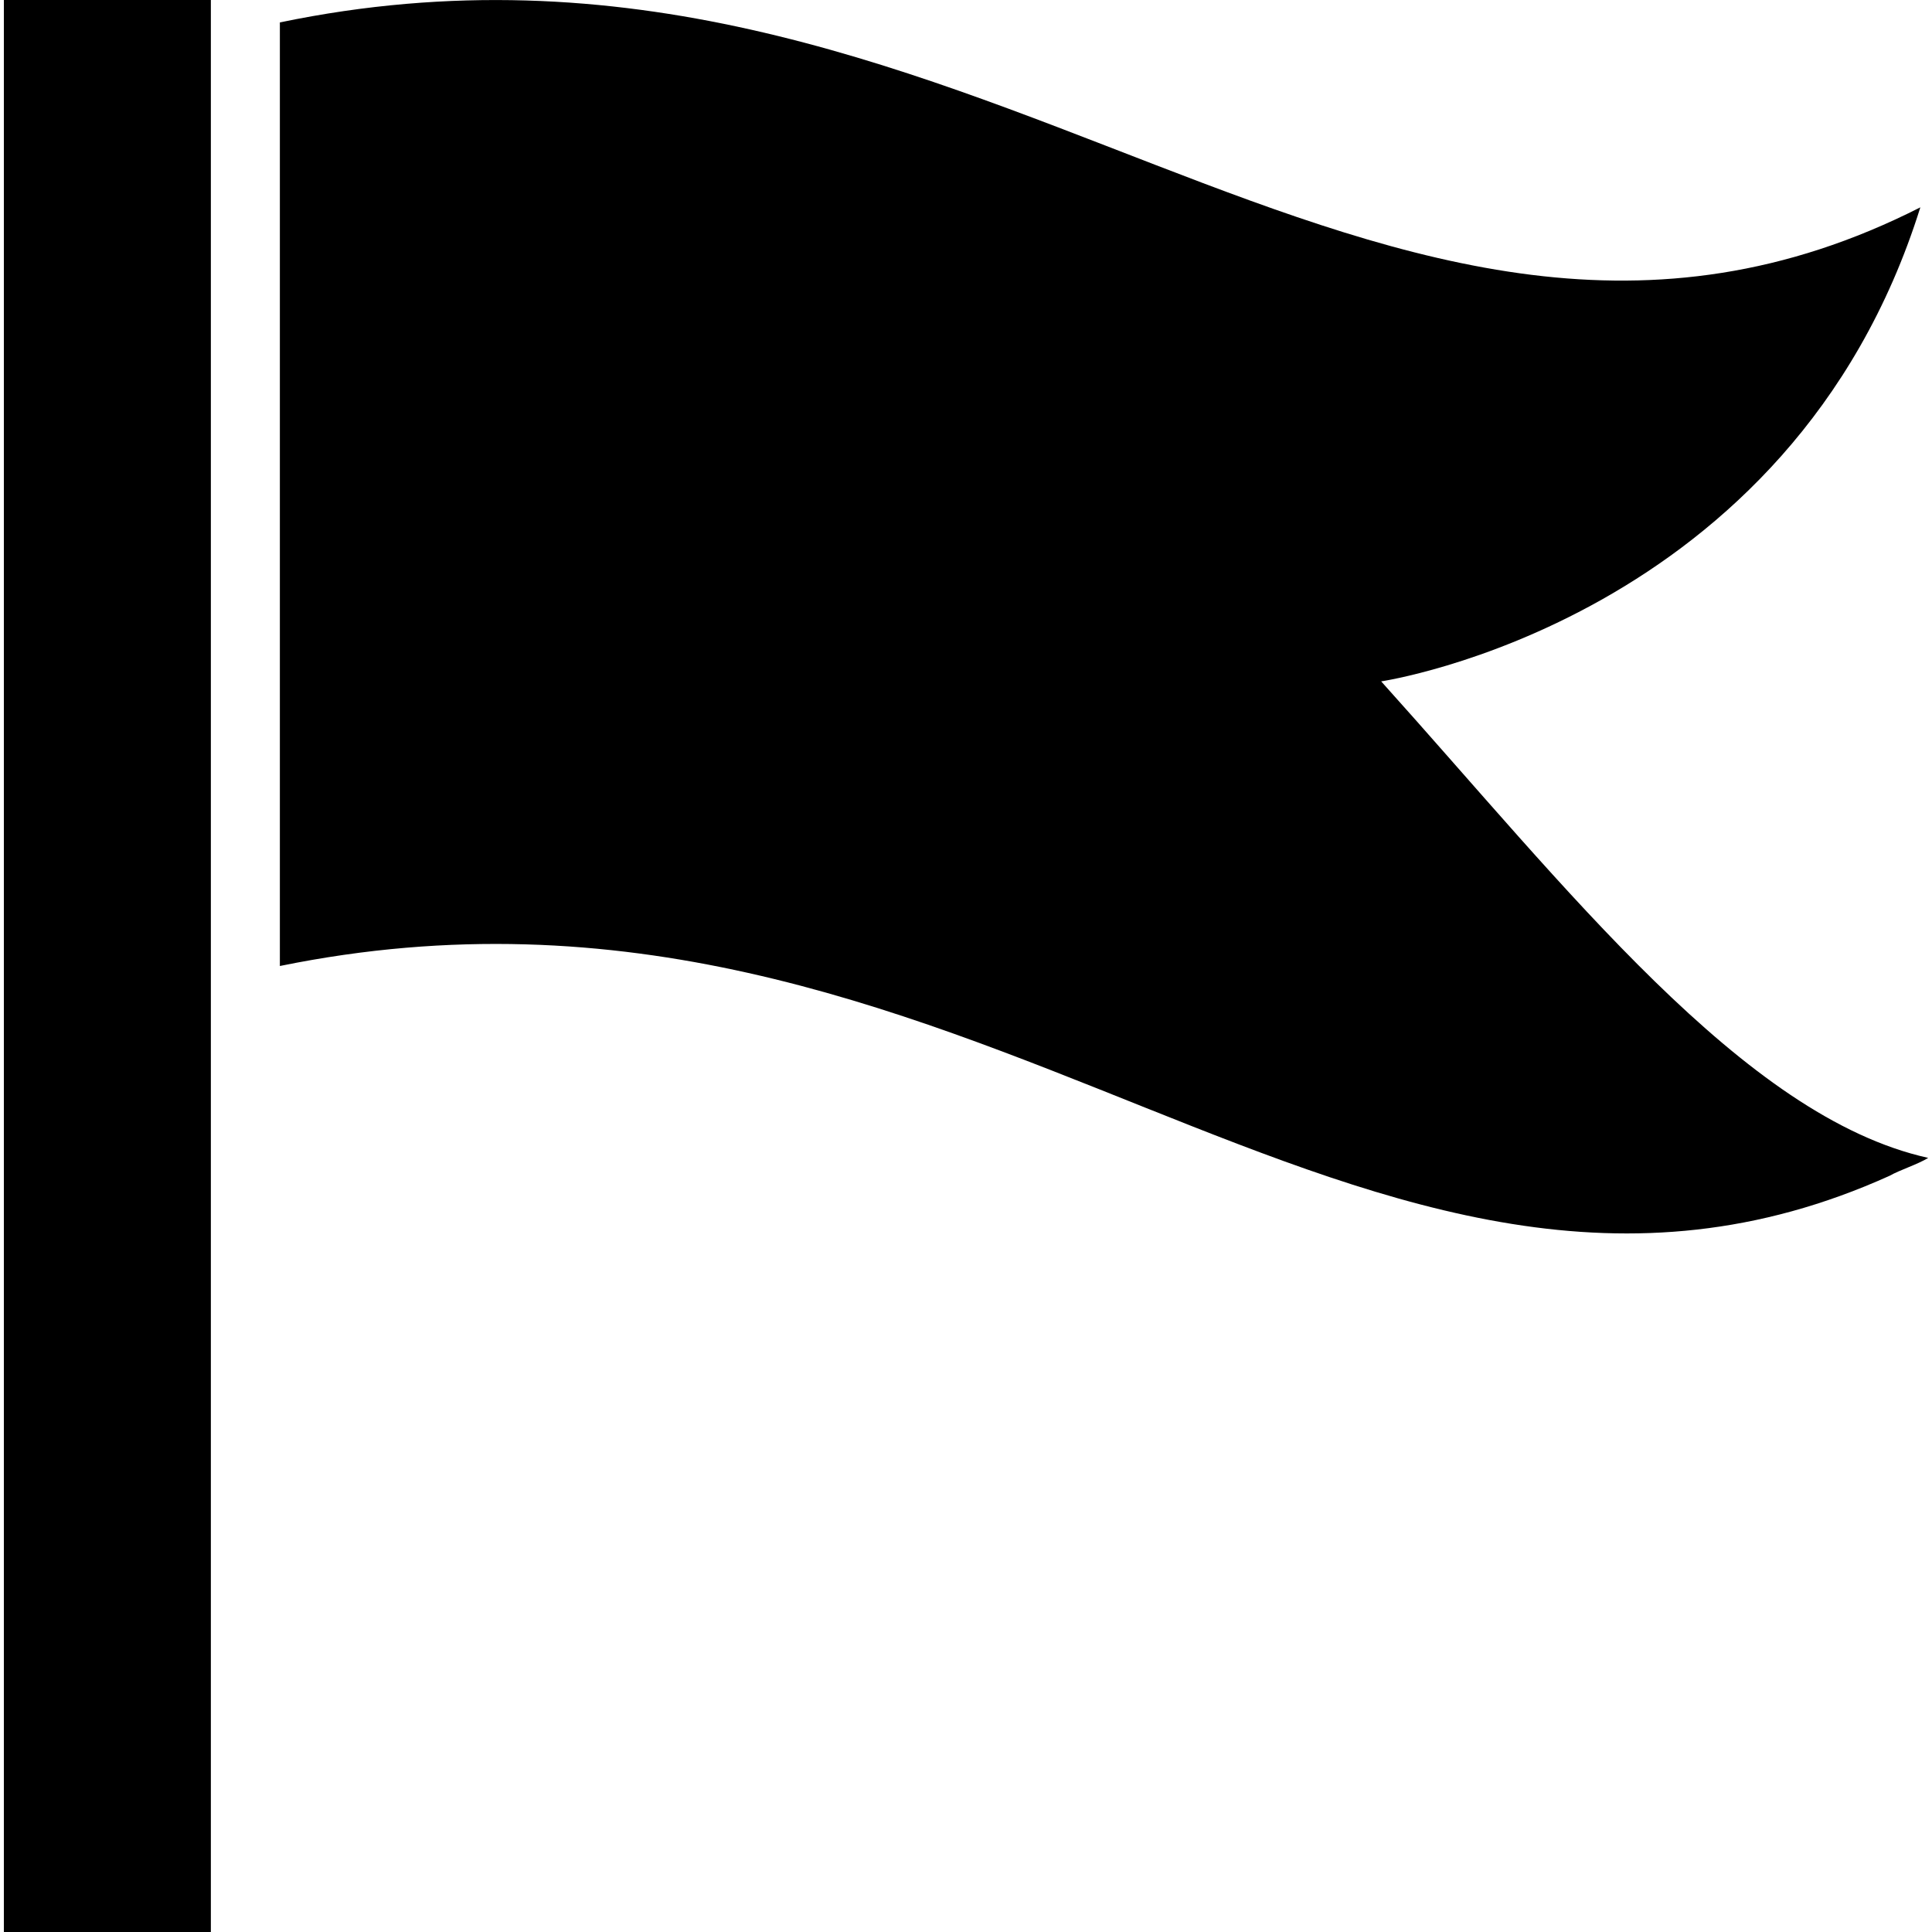
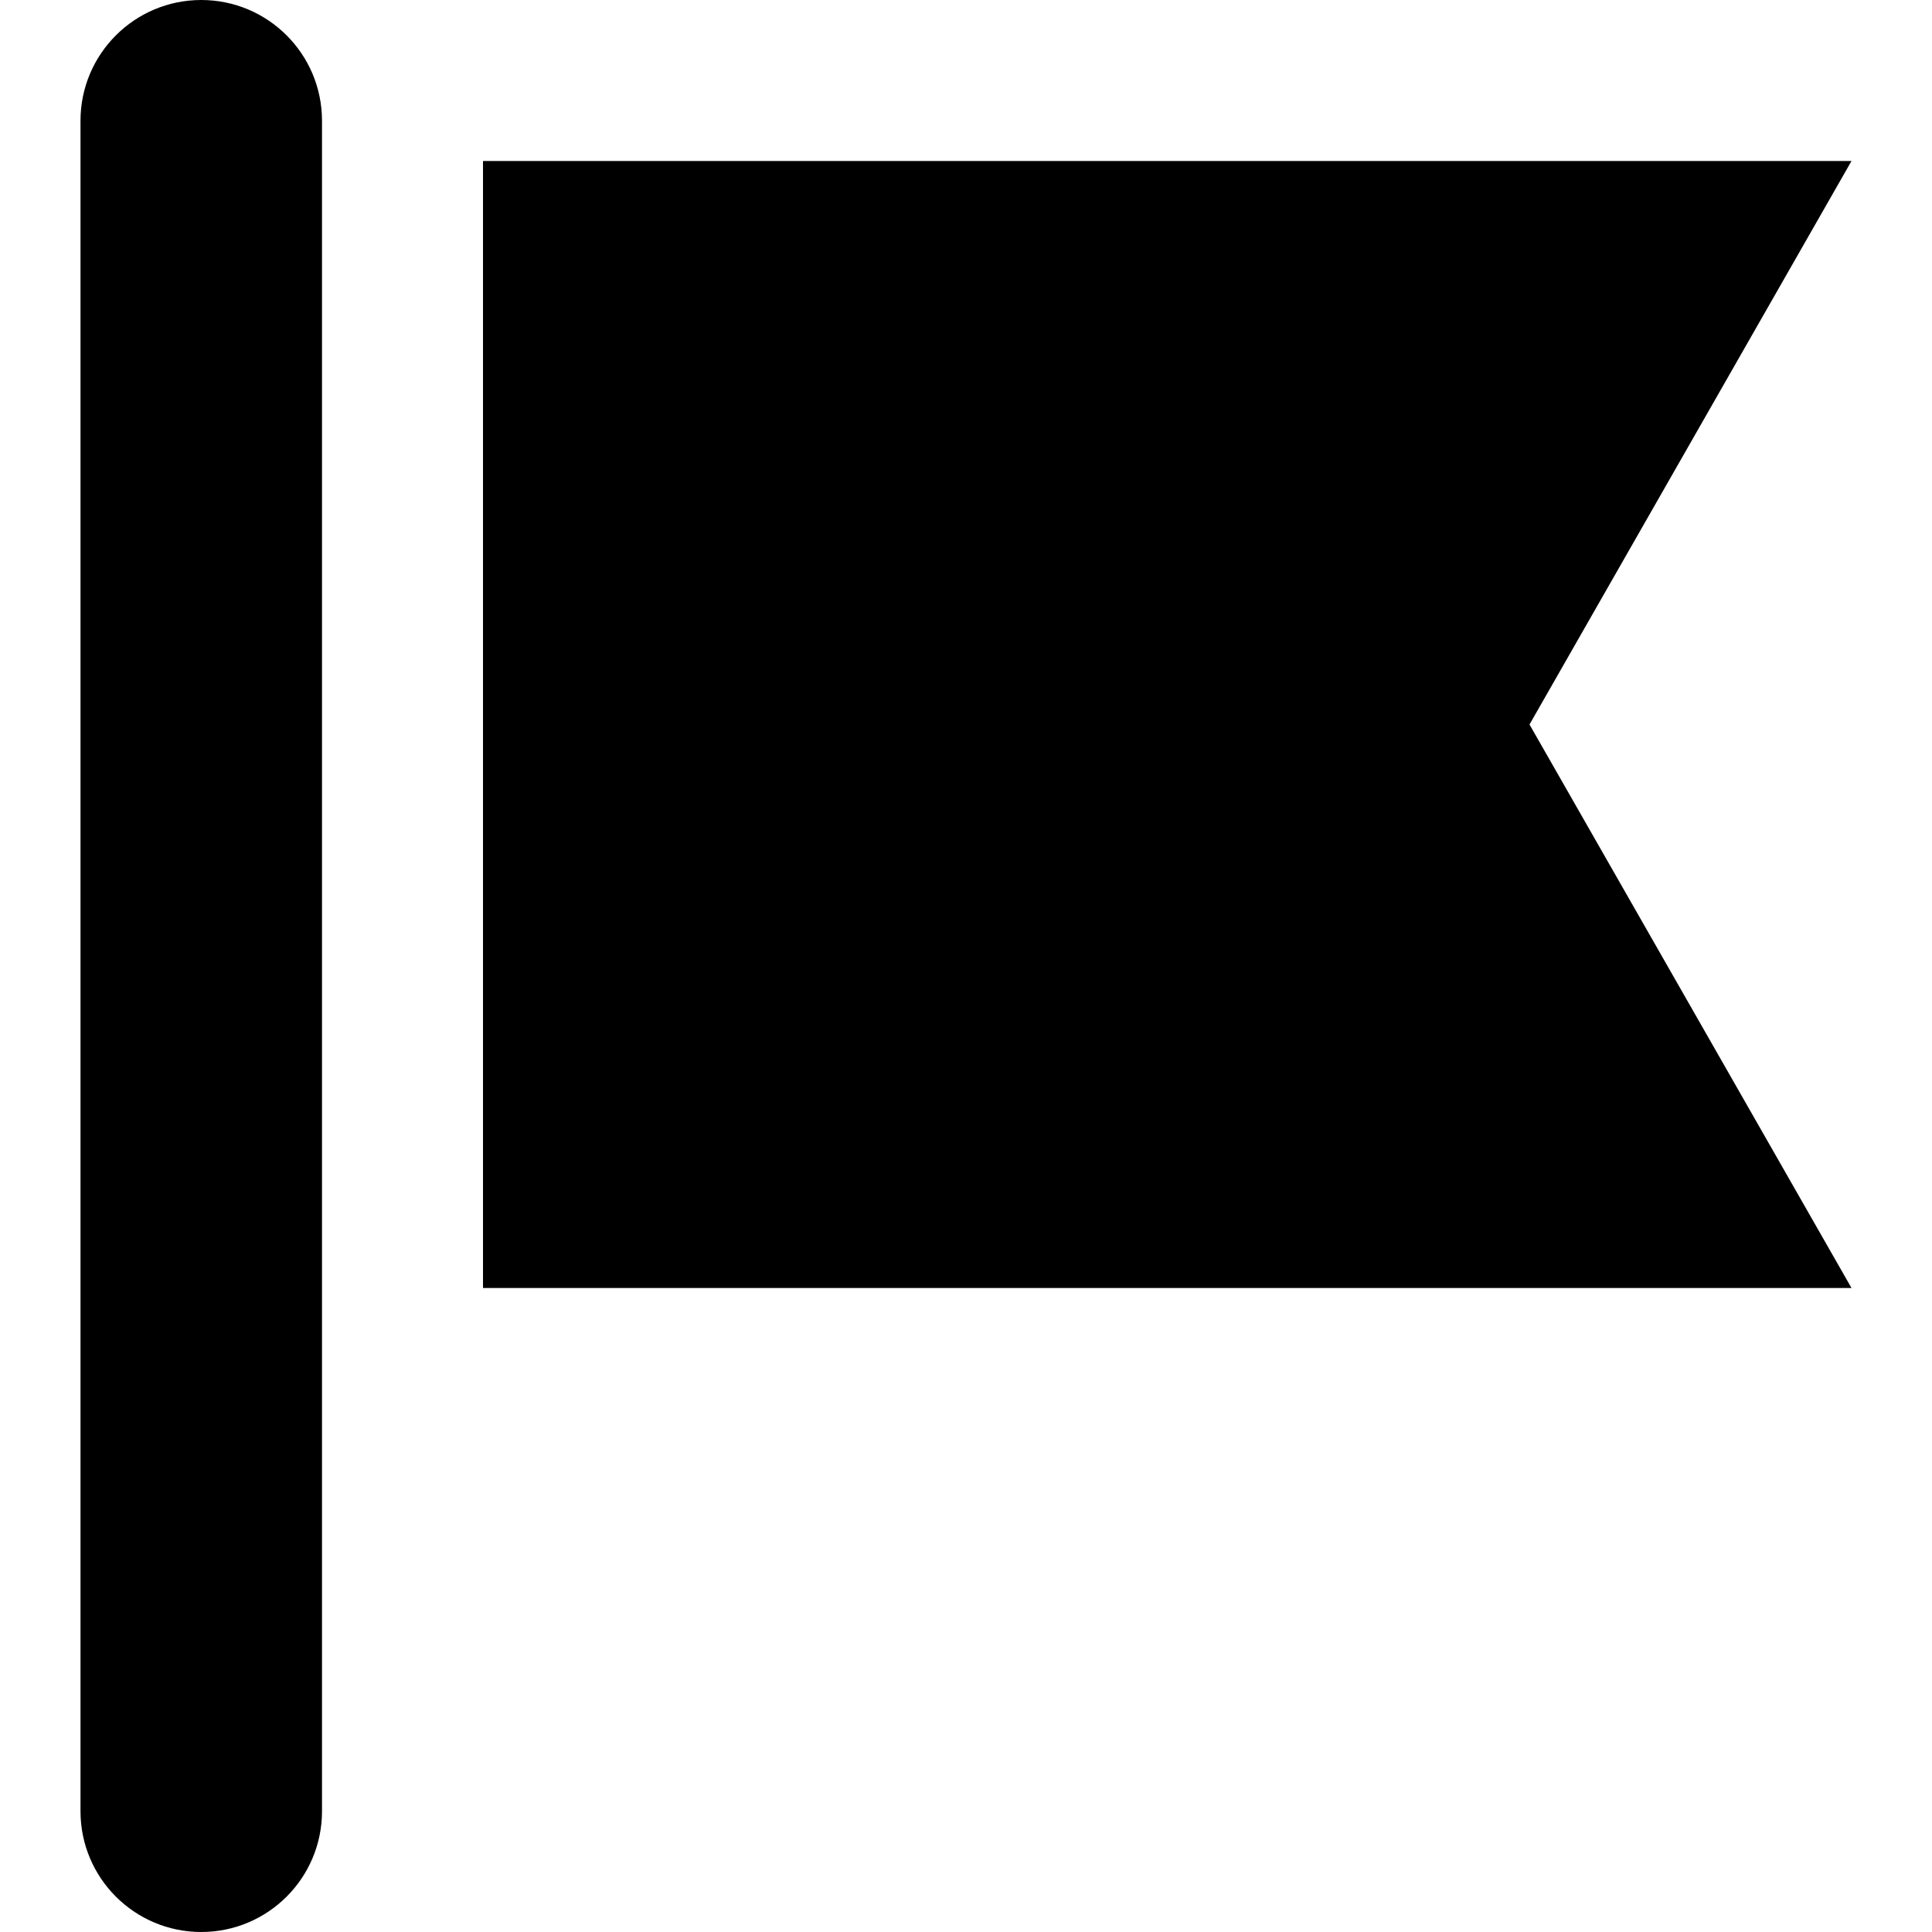
- <svg xmlns="http://www.w3.org/2000/svg" xmlns:xlink="http://www.w3.org/1999/xlink" version="1.1" id="Layer_1" x="0px" y="0px" viewBox="0 0 28 28" enable-background="new 0 0 28 28" xml:space="preserve">
-   <g>
-     <defs>
-       <rect id="SVGID_1_" width="28" height="28" />
-     </defs>
-     <clipPath id="SVGID_2_">
-       <use xlink:href="#SVGID_1_" overflow="visible" />
-     </clipPath>
-     <path clip-path="url(#SVGID_2_)" d="M0.056,28h3V0h-3V28z M20.017,9.875c0,0,5.939-0.881,7.814-6.87   C19.944,7.01,14.056-1.756,4.056,0.325V14c10-2.042,15.666,6.501,23.328,3.041c0.149-0.085,0.41-0.166,0.561-0.26   C25.264,16.186,22.697,12.852,20.017,9.875" />
+ <svg xmlns="http://www.w3.org/2000/svg" viewBox="0 0 24 24">
+   <g id="flag">
+     <path d="M23,2H6V16H23L19,9ZM2.5,0A1.5,1.5,0,0,0,1,1.5v21a1.5,1.5,0,0,0,3,0V1.5A1.5,1.5,0,0,0,2.5,0Z" />
  </g>
</svg>
